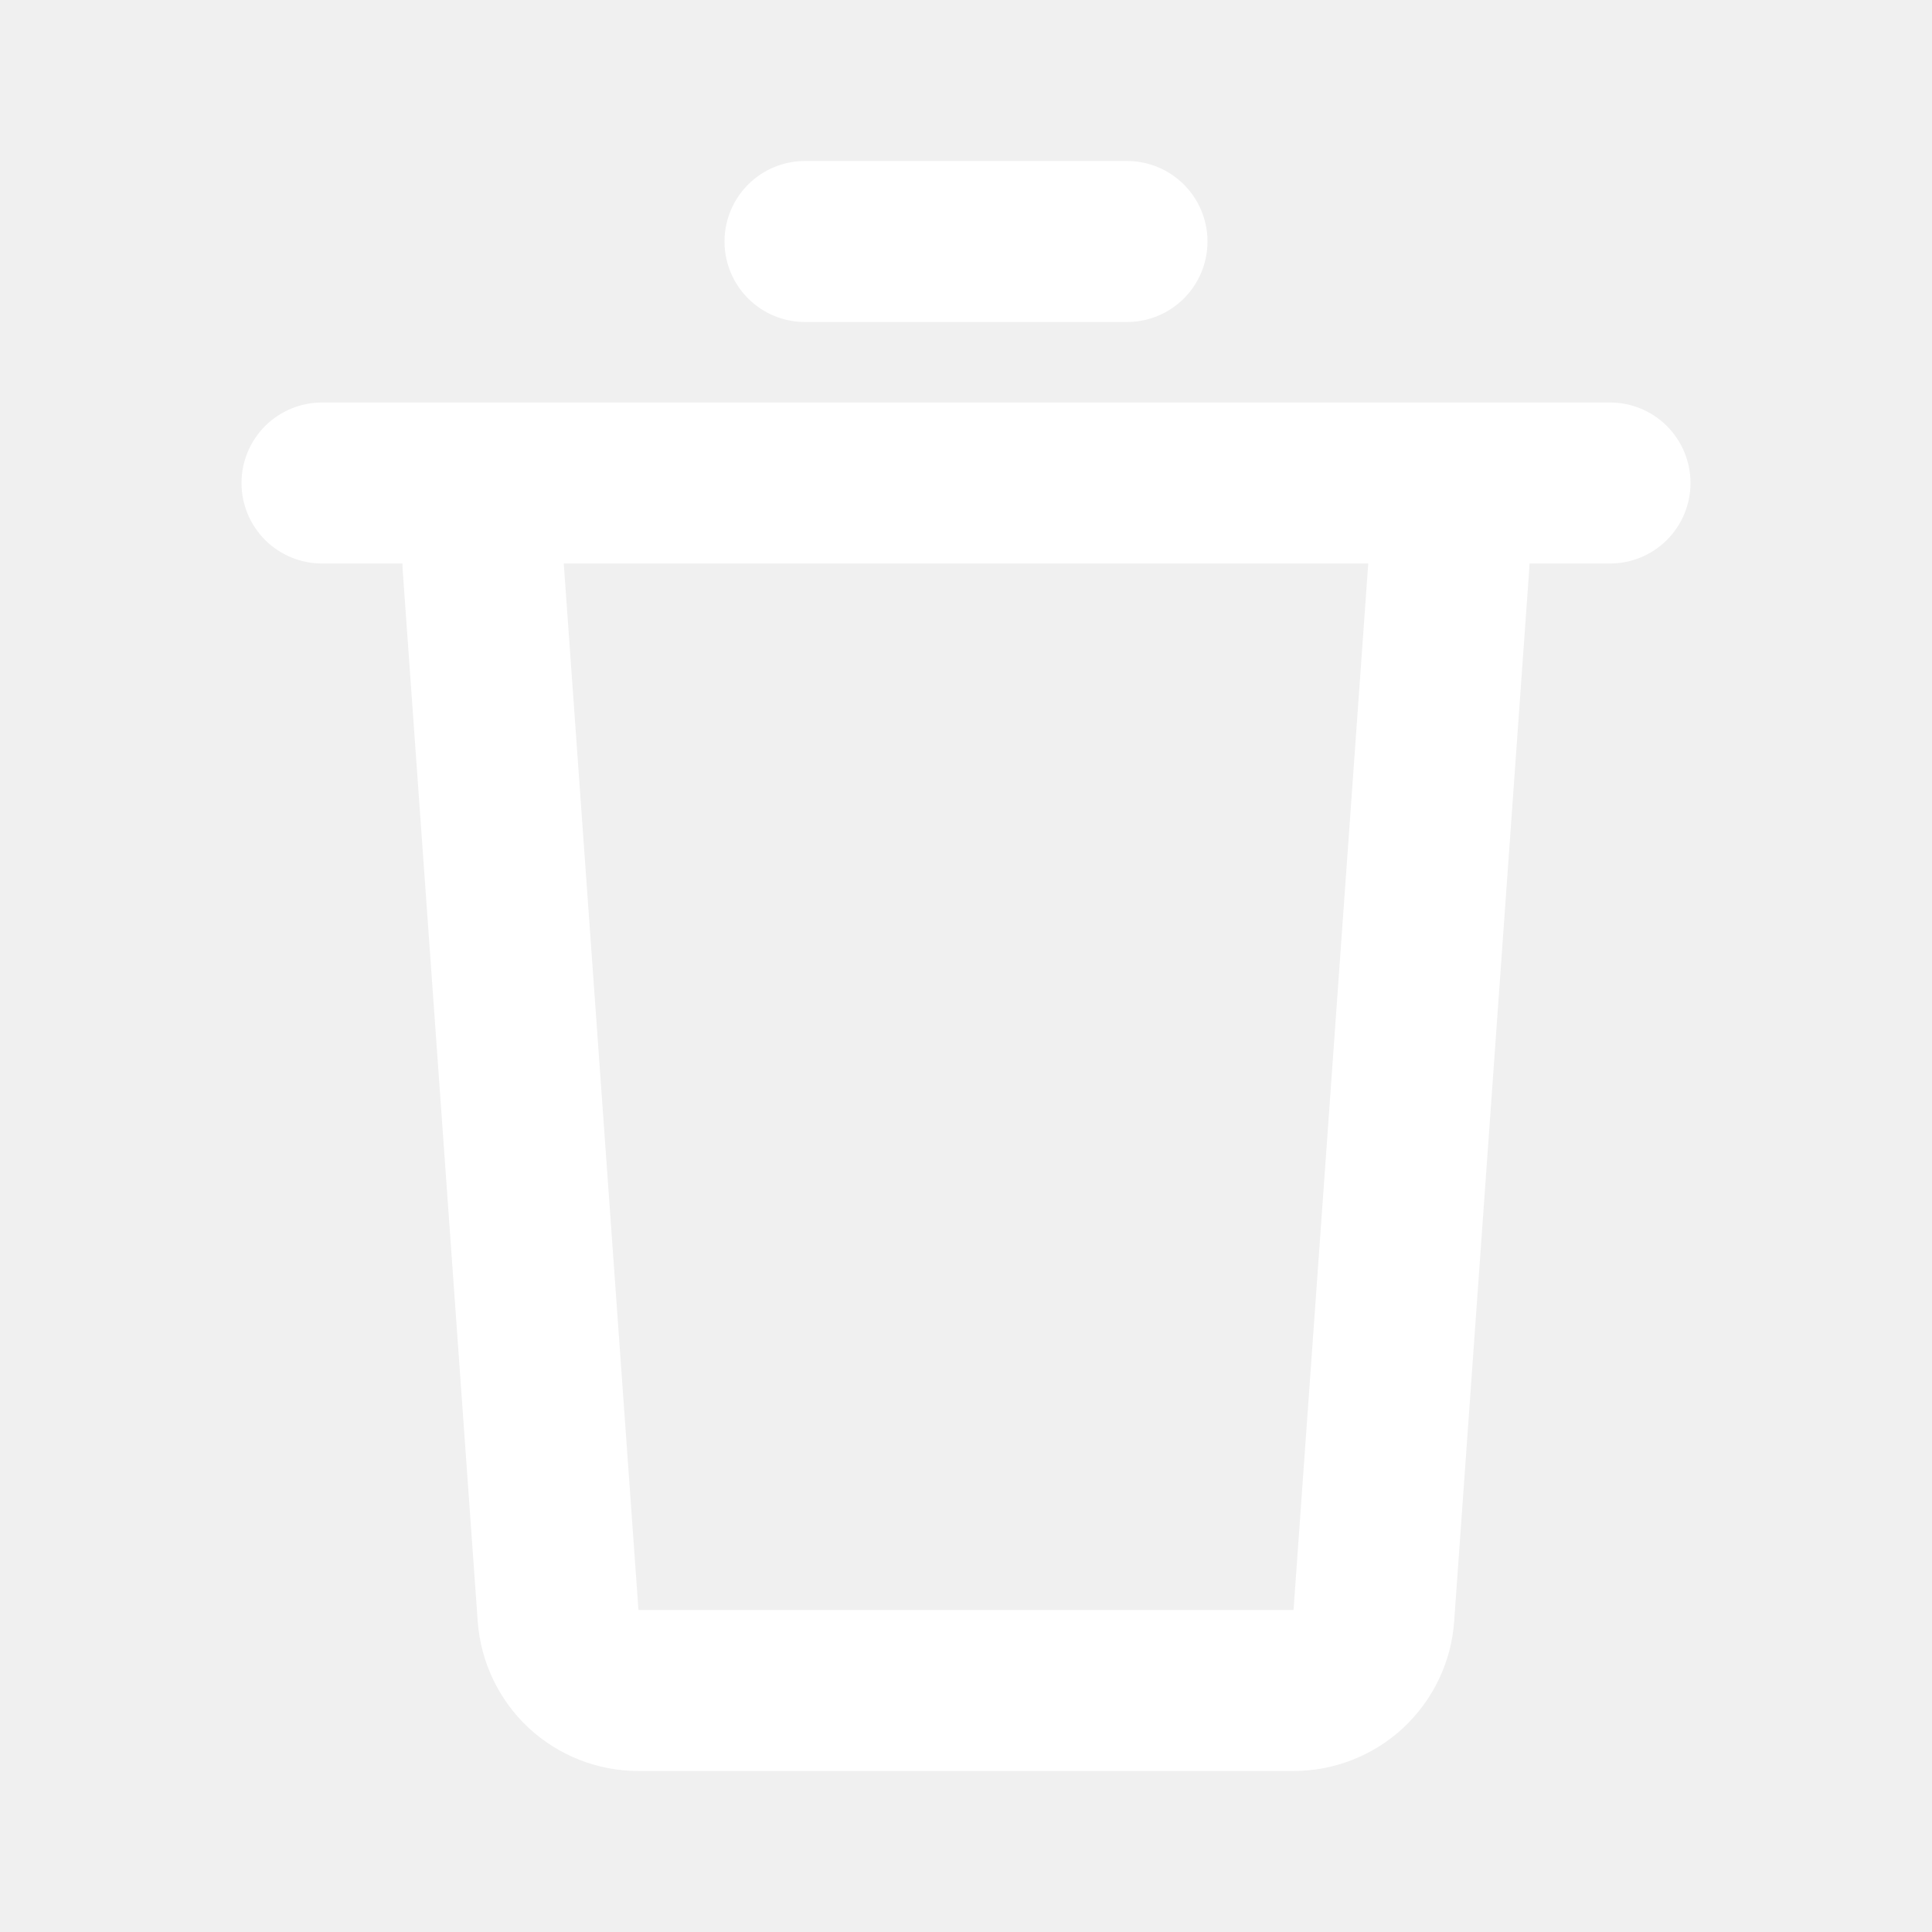
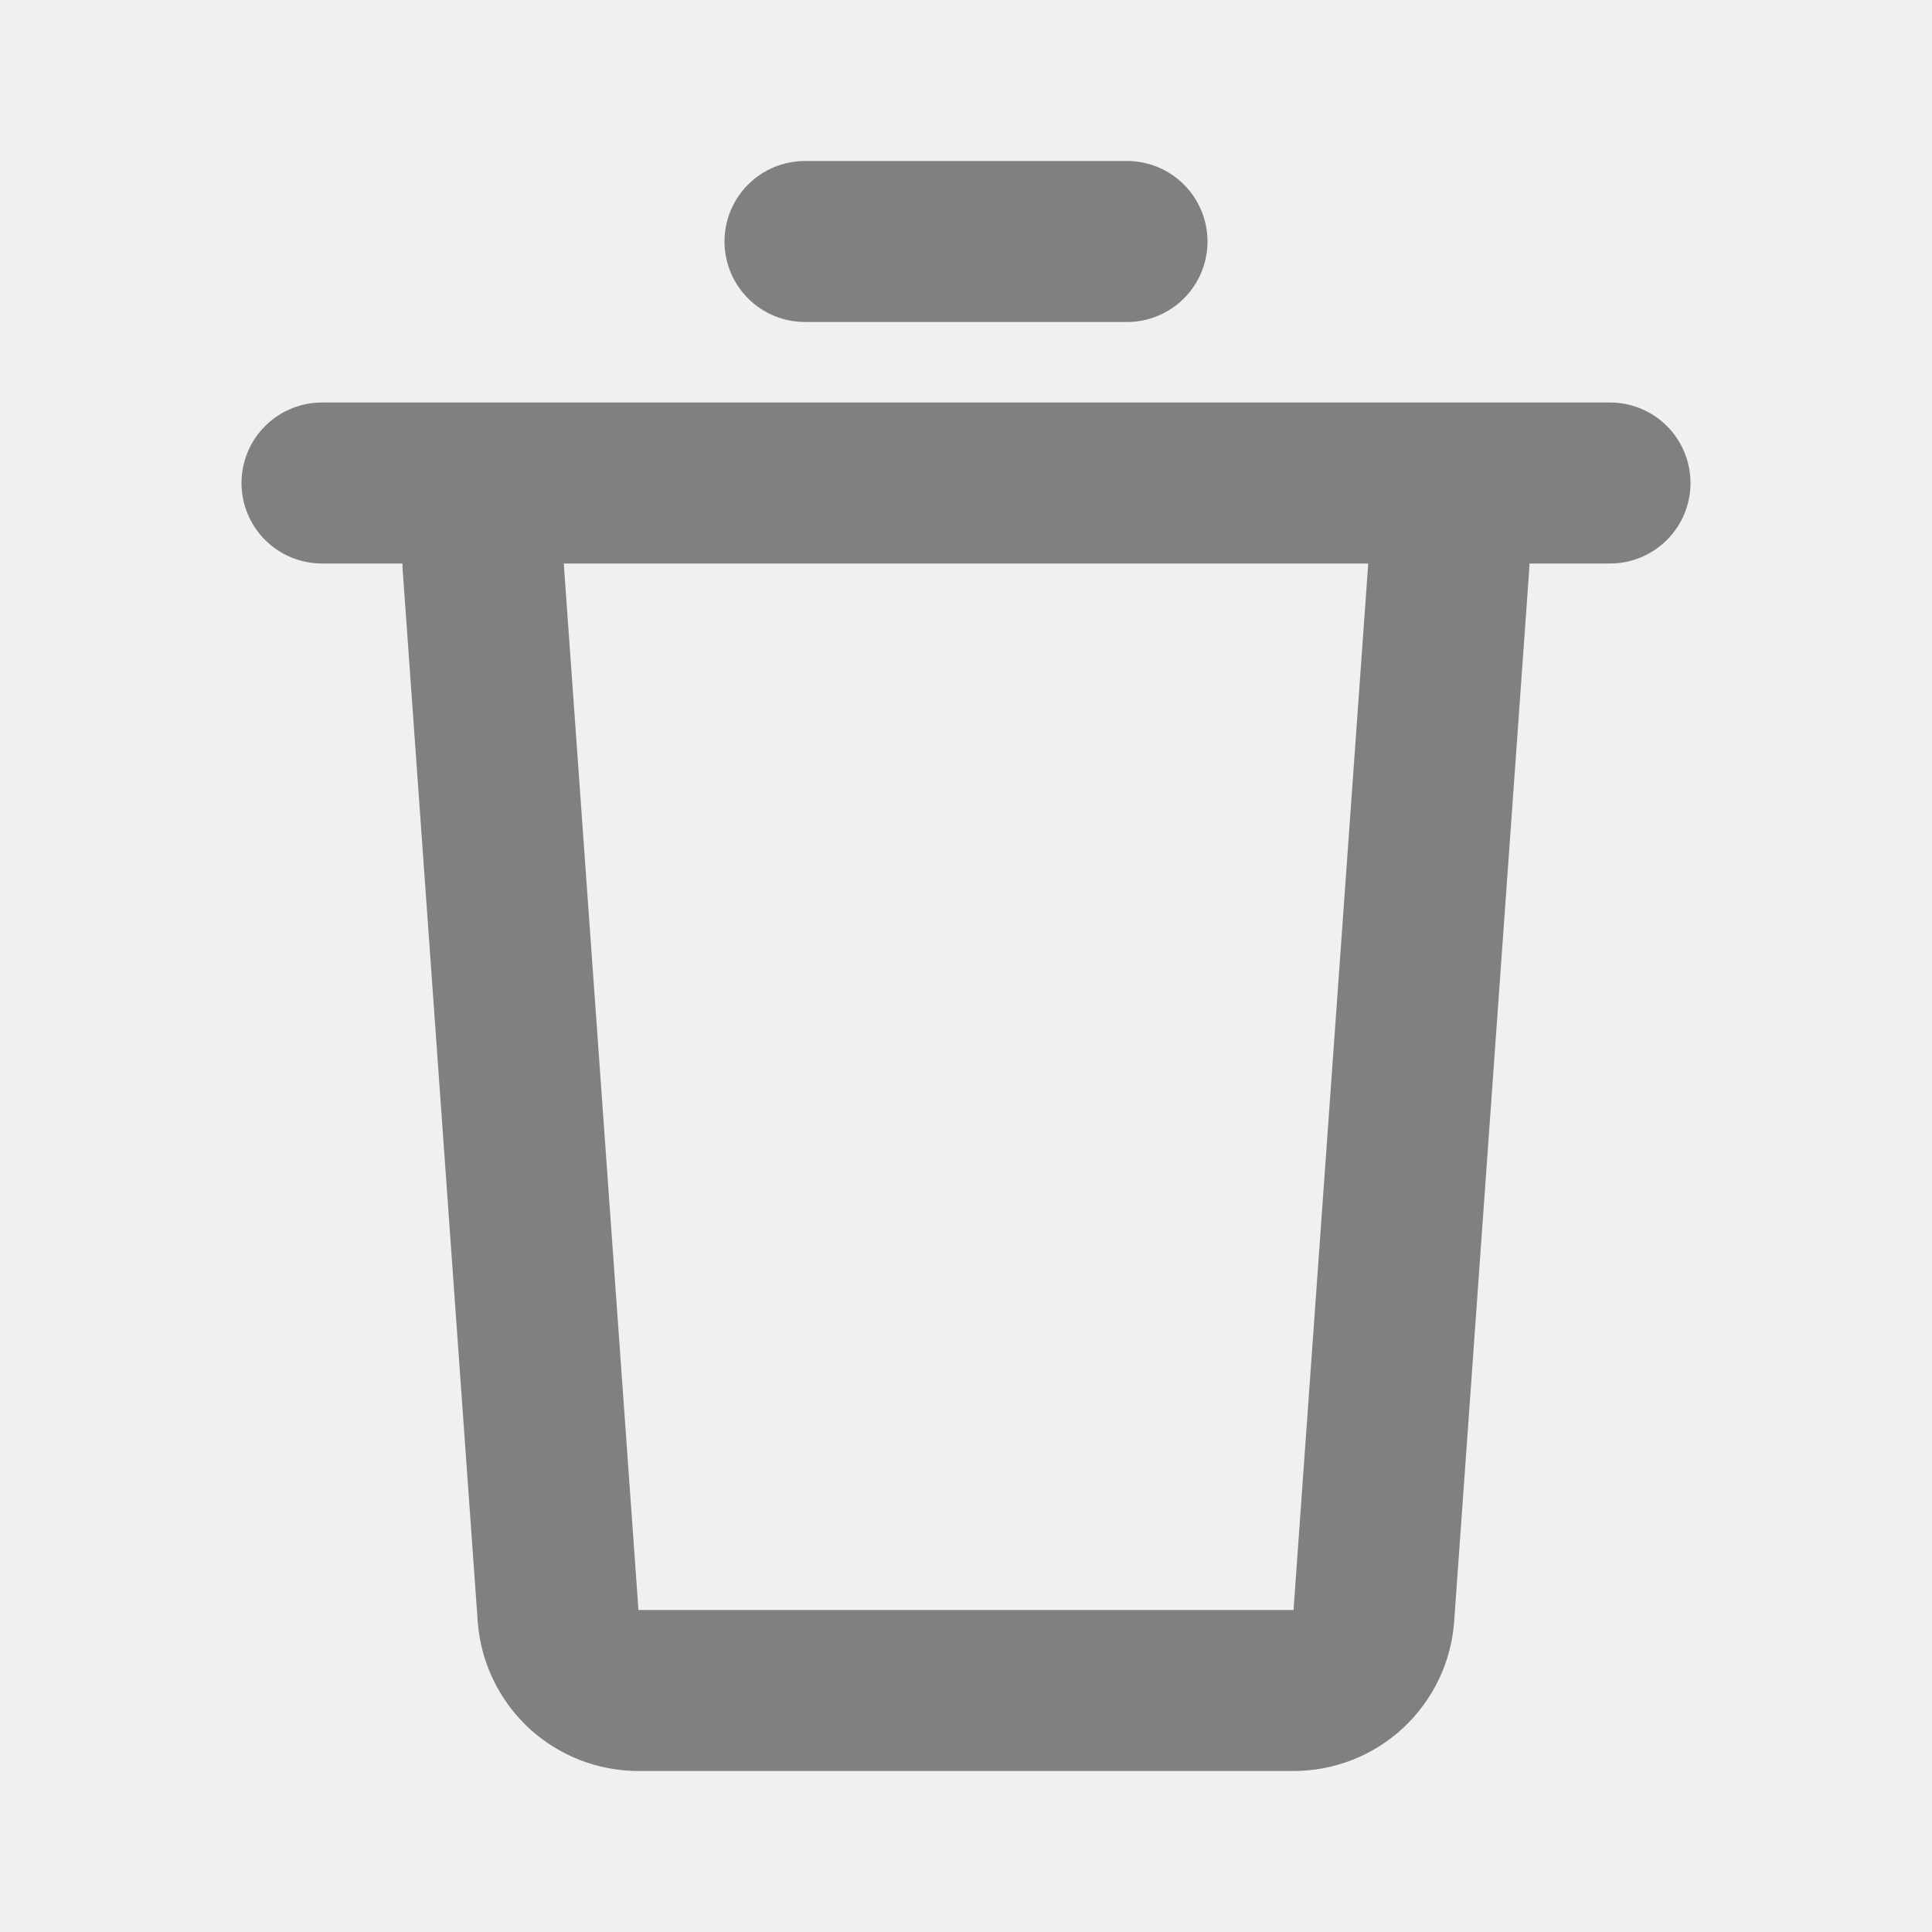
- <svg xmlns="http://www.w3.org/2000/svg" width="18" height="18" viewBox="0 0 15 15" fill="white">
+ <svg xmlns="http://www.w3.org/2000/svg" width="20" height="20" viewBox="0 0 15 15" fill="gray">
  <g clip-path="url(#clip0_1515_11782)">
-     <path d="M12.5 3.125C12.666 3.125 12.825 3.191 12.942 3.308C13.059 3.425 13.125 3.584 13.125 3.75C13.125 3.916 13.059 4.075 12.942 4.192C12.825 4.309 12.666 4.375 12.5 4.375H11.875L11.873 4.419L11.29 12.589C11.268 12.904 11.126 13.199 10.895 13.415C10.664 13.63 10.359 13.75 10.043 13.75H4.956C4.64 13.75 4.336 13.63 4.104 13.415C3.873 13.199 3.732 12.904 3.709 12.589L3.126 4.42C3.125 4.405 3.125 4.39 3.125 4.375H2.5C2.334 4.375 2.175 4.309 2.058 4.192C1.941 4.075 1.875 3.916 1.875 3.75C1.875 3.584 1.941 3.425 2.058 3.308C2.175 3.191 2.334 3.125 2.5 3.125H12.5ZM10.623 4.375H4.377L4.957 12.5H10.043L10.623 4.375ZM8.75 1.25C8.916 1.25 9.075 1.316 9.192 1.433C9.309 1.55 9.375 1.709 9.375 1.875C9.375 2.041 9.309 2.2 9.192 2.317C9.075 2.434 8.916 2.5 8.75 2.5H6.25C6.084 2.5 5.925 2.434 5.808 2.317C5.691 2.2 5.625 2.041 5.625 1.875C5.625 1.709 5.691 1.55 5.808 1.433C5.925 1.316 6.084 1.25 6.25 1.25H8.75Z" fill="white" />
+     <path d="M12.5 3.125C12.666 3.125 12.825 3.191 12.942 3.308C13.059 3.425 13.125 3.584 13.125 3.75C13.125 3.916 13.059 4.075 12.942 4.192C12.825 4.309 12.666 4.375 12.5 4.375H11.875L11.873 4.419L11.29 12.589C11.268 12.904 11.126 13.199 10.895 13.415C10.664 13.63 10.359 13.75 10.043 13.75H4.956C4.64 13.75 4.336 13.63 4.104 13.415C3.873 13.199 3.732 12.904 3.709 12.589L3.126 4.42C3.125 4.405 3.125 4.39 3.125 4.375H2.5C2.334 4.375 2.175 4.309 2.058 4.192C1.941 4.075 1.875 3.916 1.875 3.75C1.875 3.584 1.941 3.425 2.058 3.308C2.175 3.191 2.334 3.125 2.5 3.125H12.5ZM10.623 4.375H4.377L4.957 12.5H10.043L10.623 4.375ZM8.75 1.25C8.916 1.25 9.075 1.316 9.192 1.433C9.309 1.55 9.375 1.709 9.375 1.875C9.375 2.041 9.309 2.2 9.192 2.317C9.075 2.434 8.916 2.5 8.75 2.5H6.25C6.084 2.5 5.925 2.434 5.808 2.317C5.691 2.2 5.625 2.041 5.625 1.875C5.625 1.709 5.691 1.55 5.808 1.433C5.925 1.316 6.084 1.25 6.25 1.25H8.75Z" fill="gray" />
  </g>
  <defs>
    <clipPath id="clip0_1515_11782">
-       <rect width="15" height="15" fill="white" />
+       <rect width="15" height="15" fill="gray" />
    </clipPath>
  </defs>
</svg>
